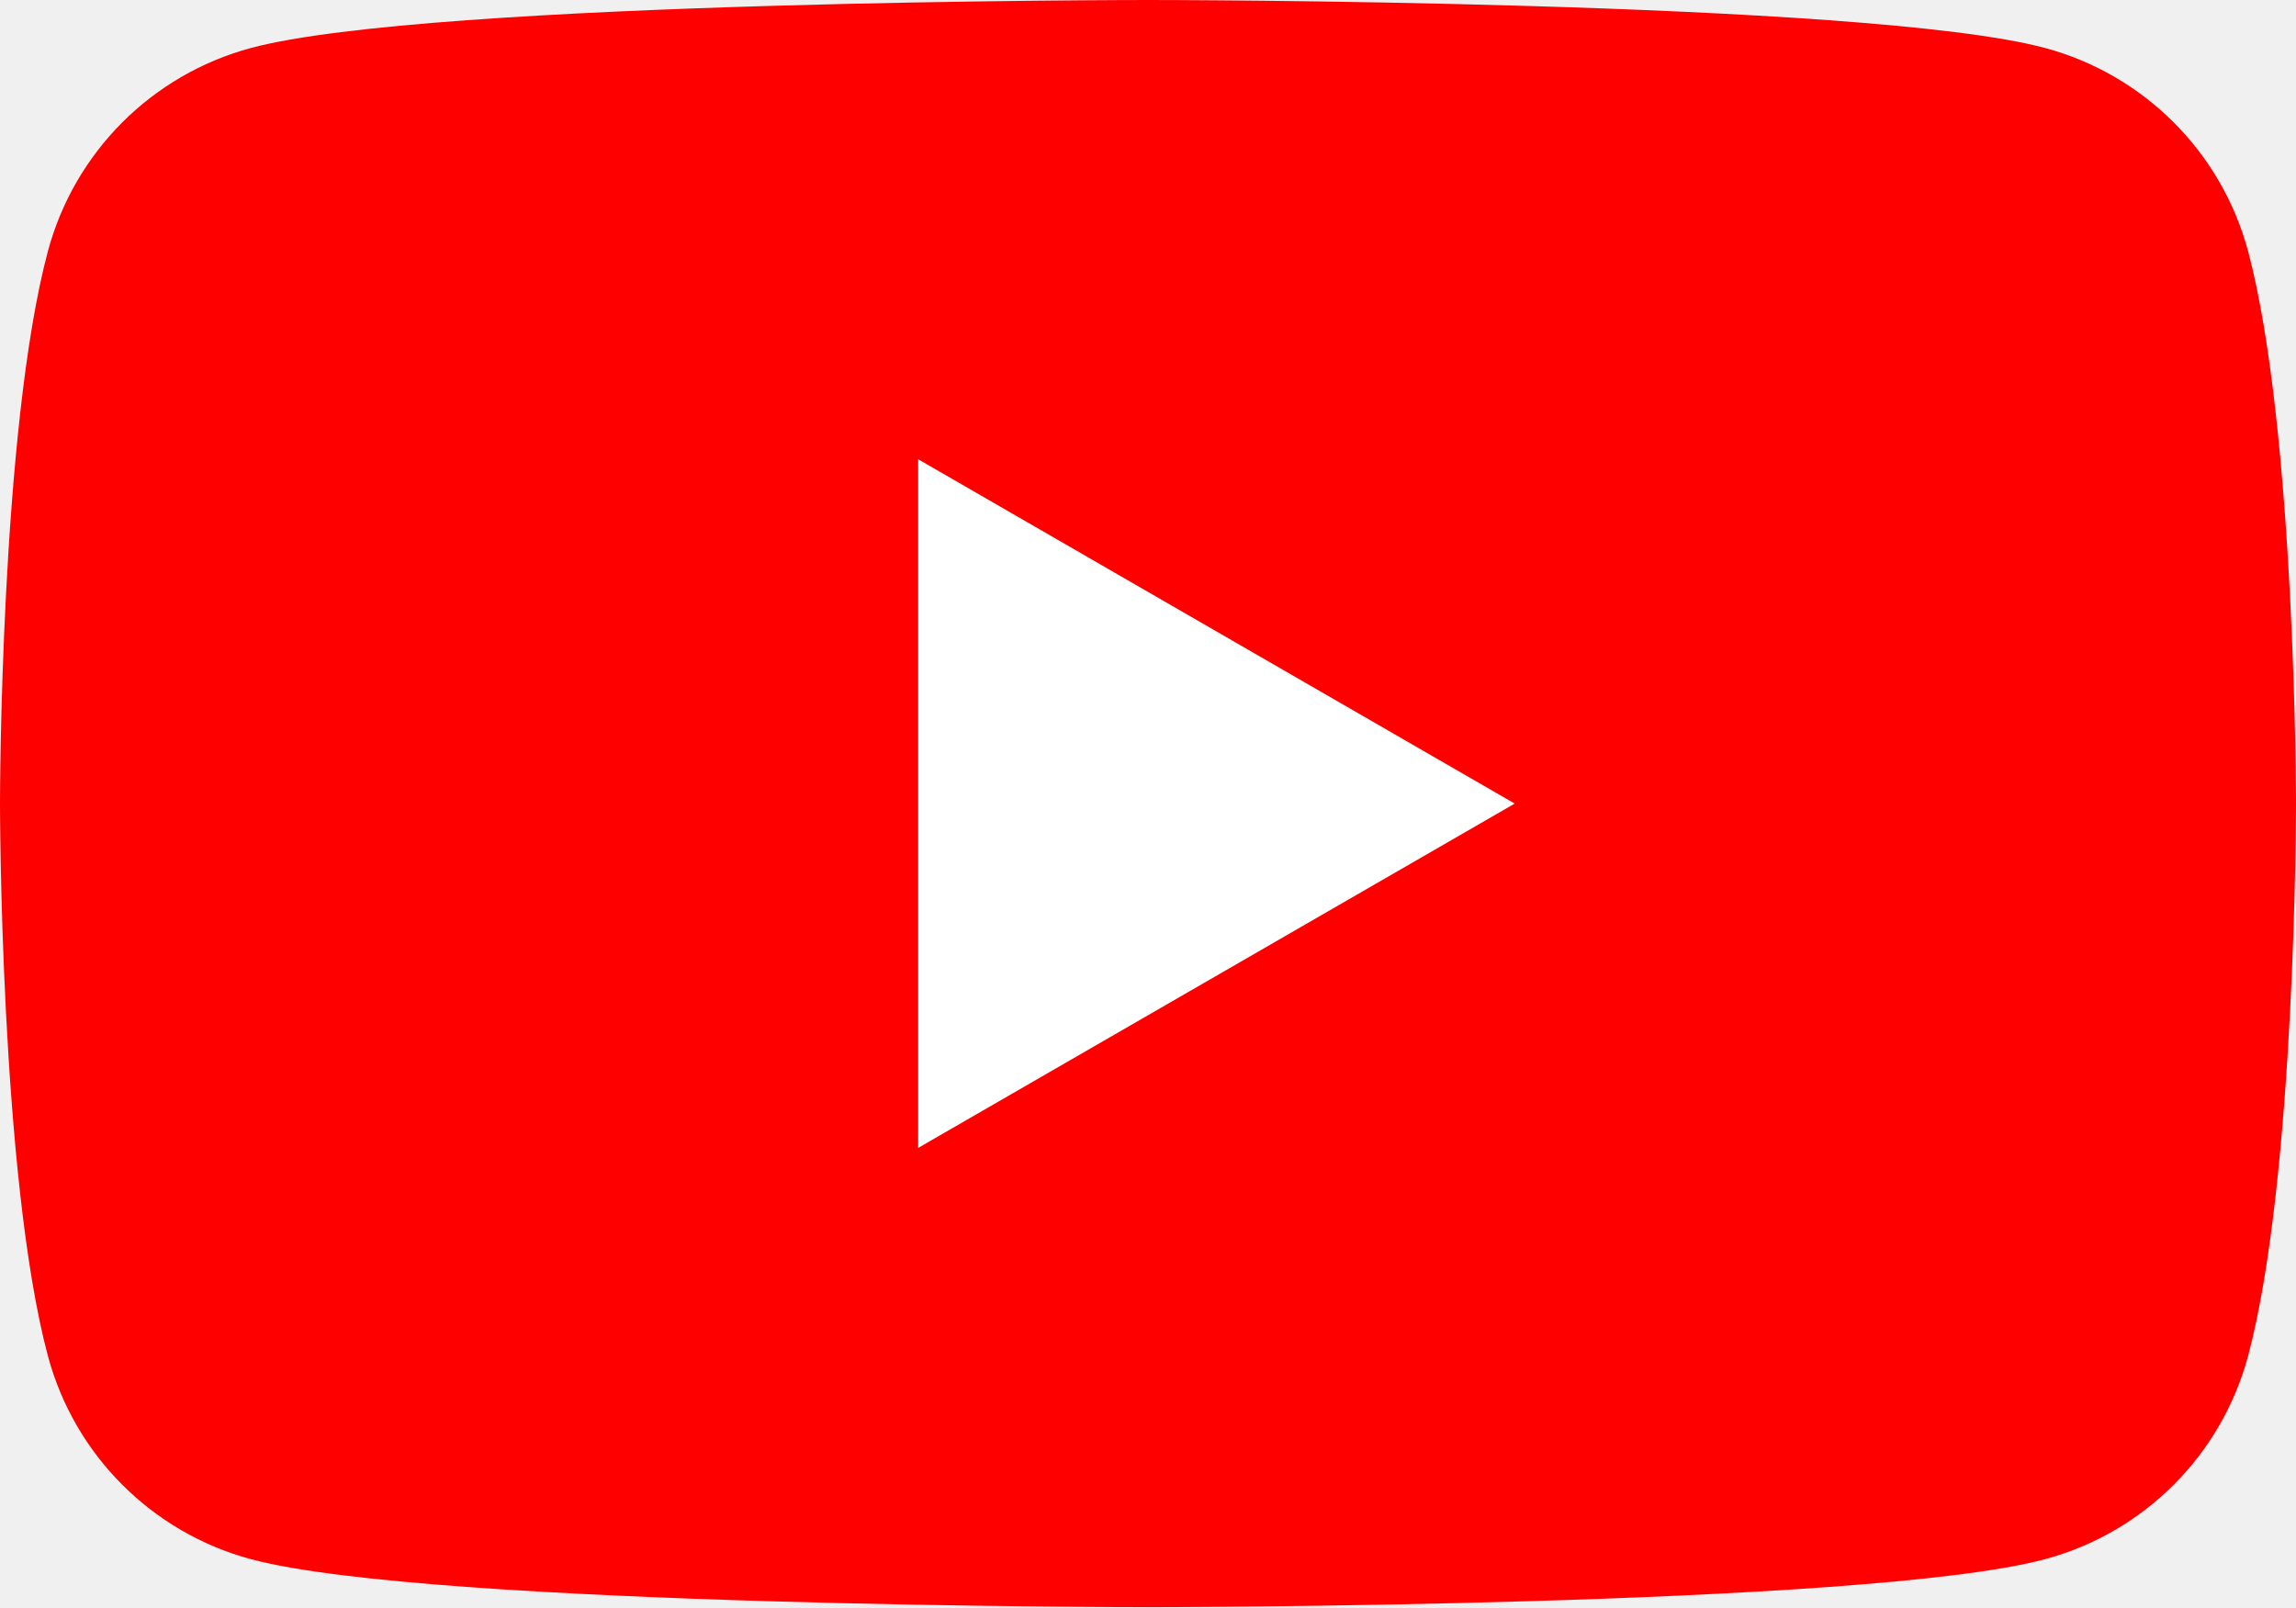
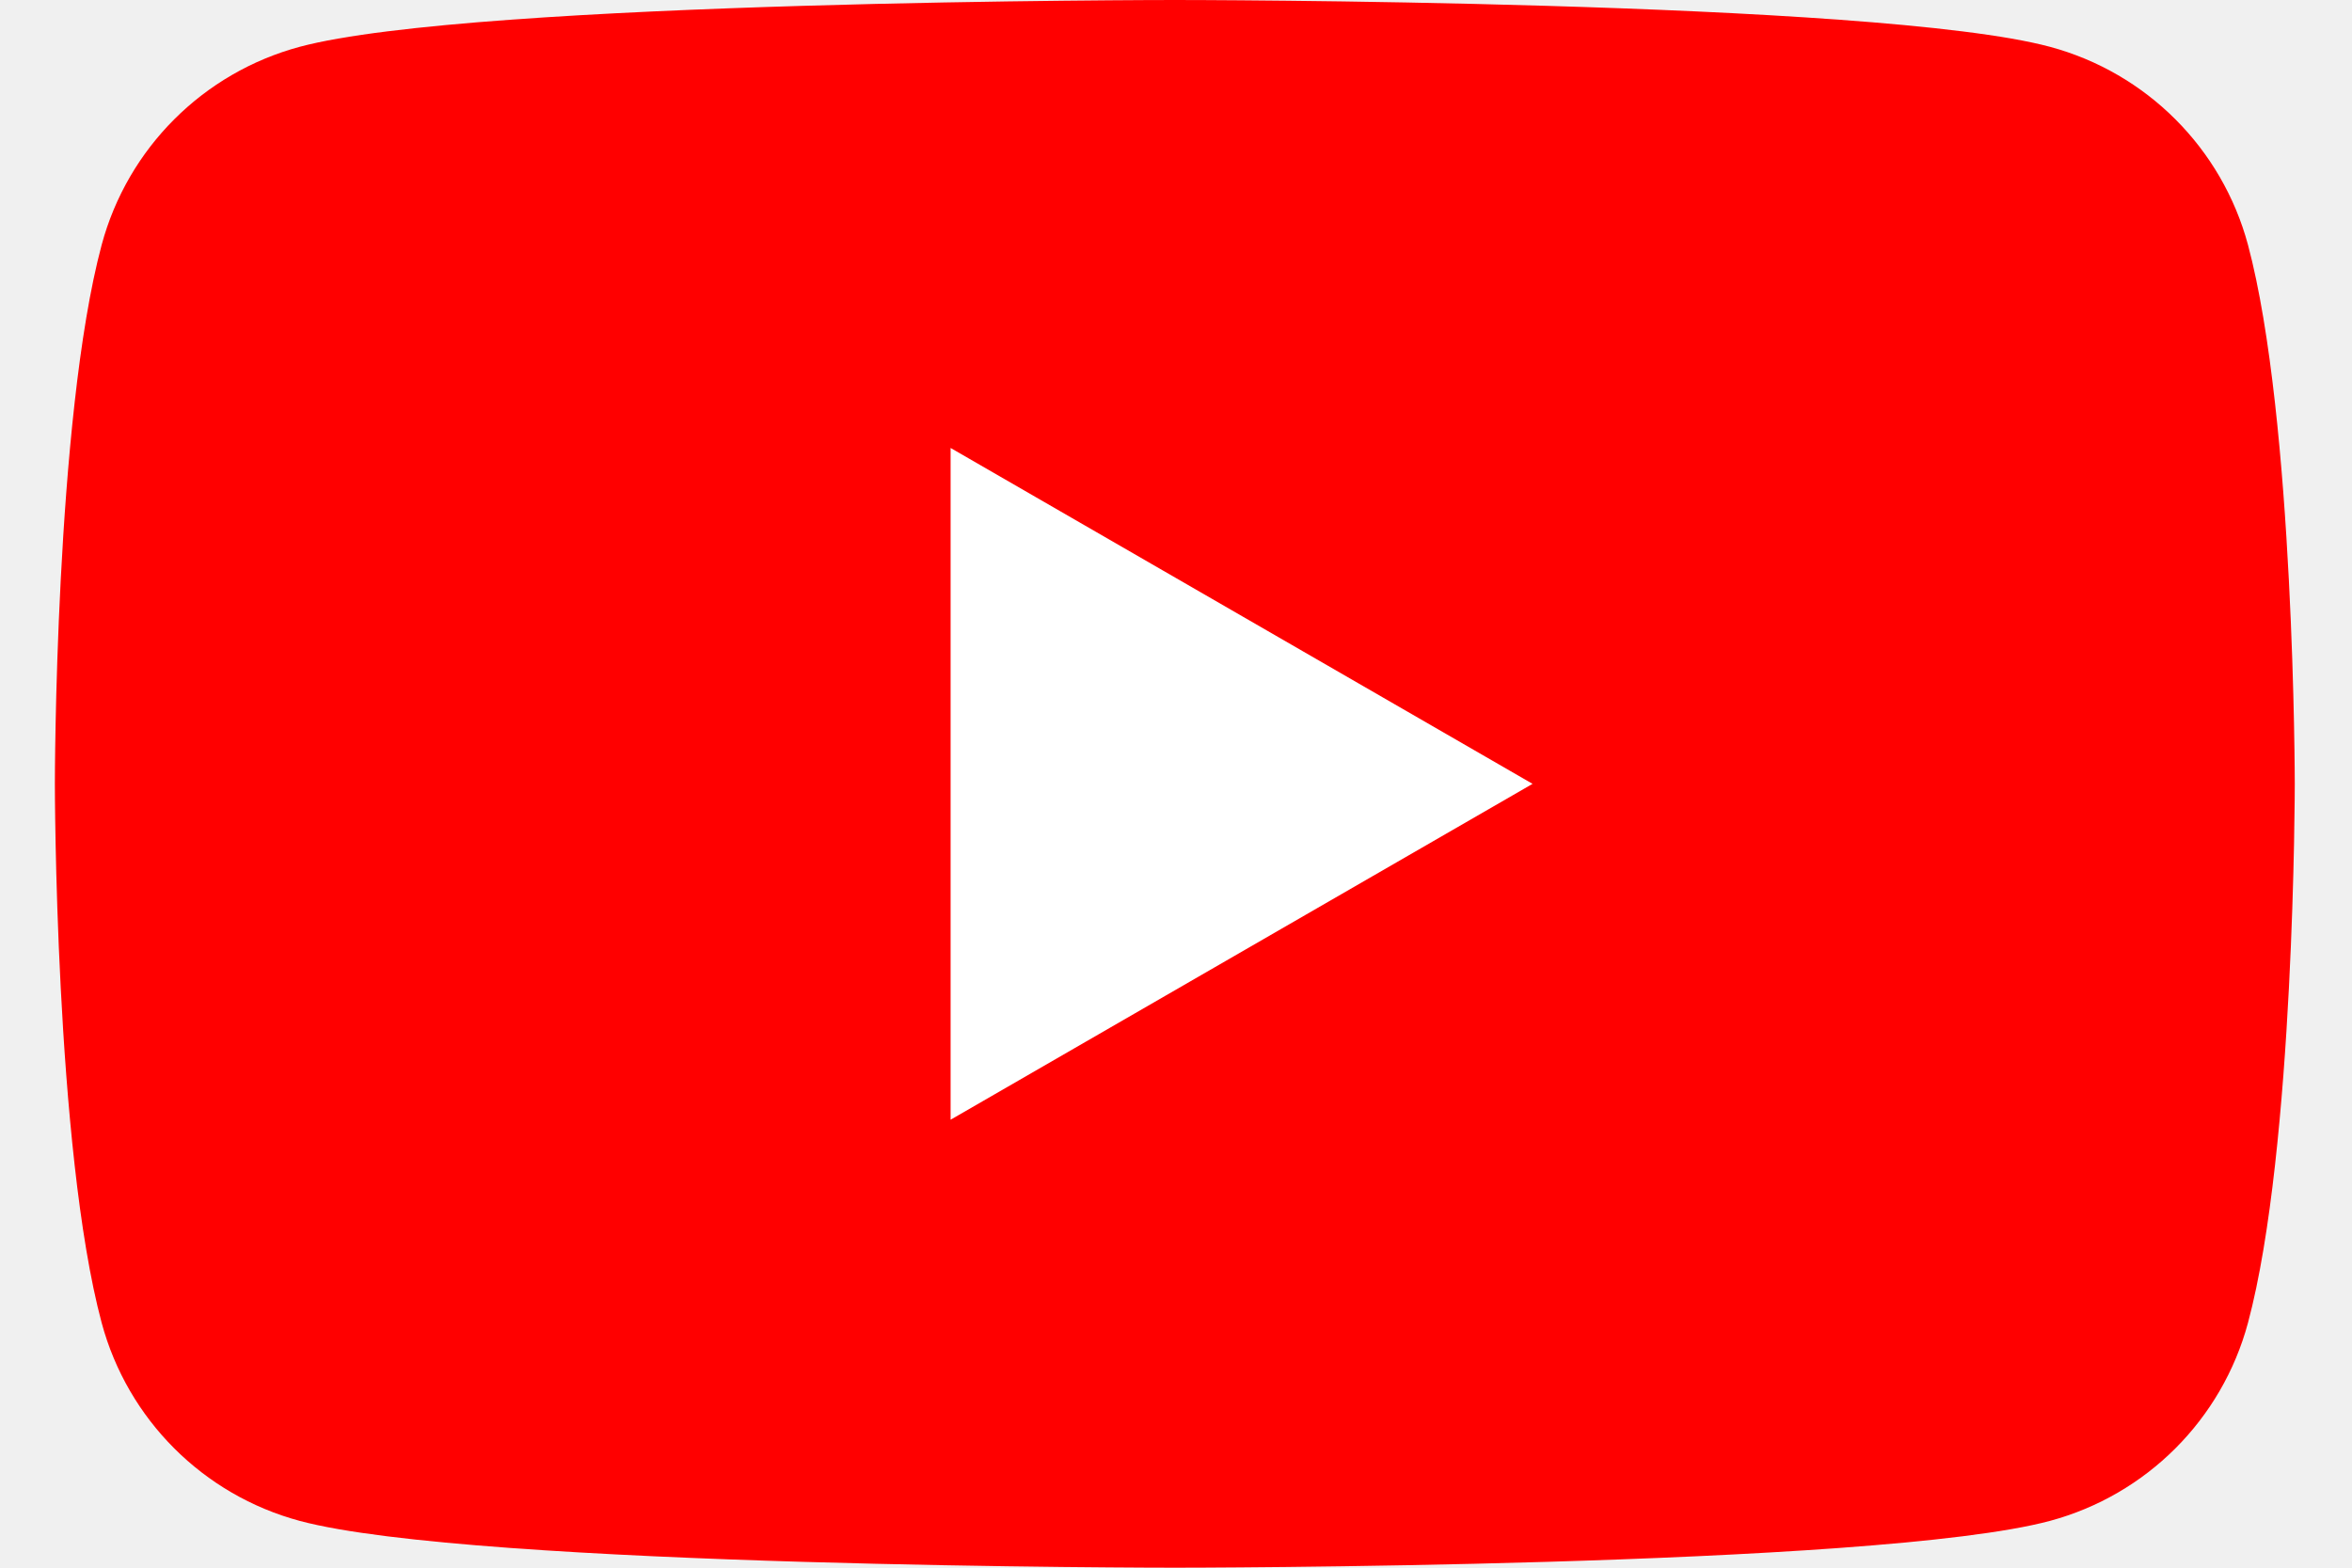
- <svg xmlns="http://www.w3.org/2000/svg" viewBox="0 0 28.57 20">
+ <svg xmlns="http://www.w3.org/2000/svg" viewBox="-0.7 0 30 20">
  <path d="M27.973 3.123A3.58 3.58 0 0 0 25.447.597C23.22 0 14.285 0 14.285 0S5.35 0 3.123.597A3.58 3.58 0 0 0 .597 3.123C0 5.35 0 10 0 10s0 4.65.597 6.877a3.58 3.58 0 0 0 2.526 2.526C5.35 20 14.285 20 14.285 20s8.935 0 11.162-.597a3.58 3.58 0 0 0 2.526-2.526C28.57 14.65 28.57 10 28.57 10s-.002-4.65-.597-6.877" fill="red" />
  <path d="M11.425 14.285 18.848 10l-7.423-4.285z" fill="#fff" />
</svg>
